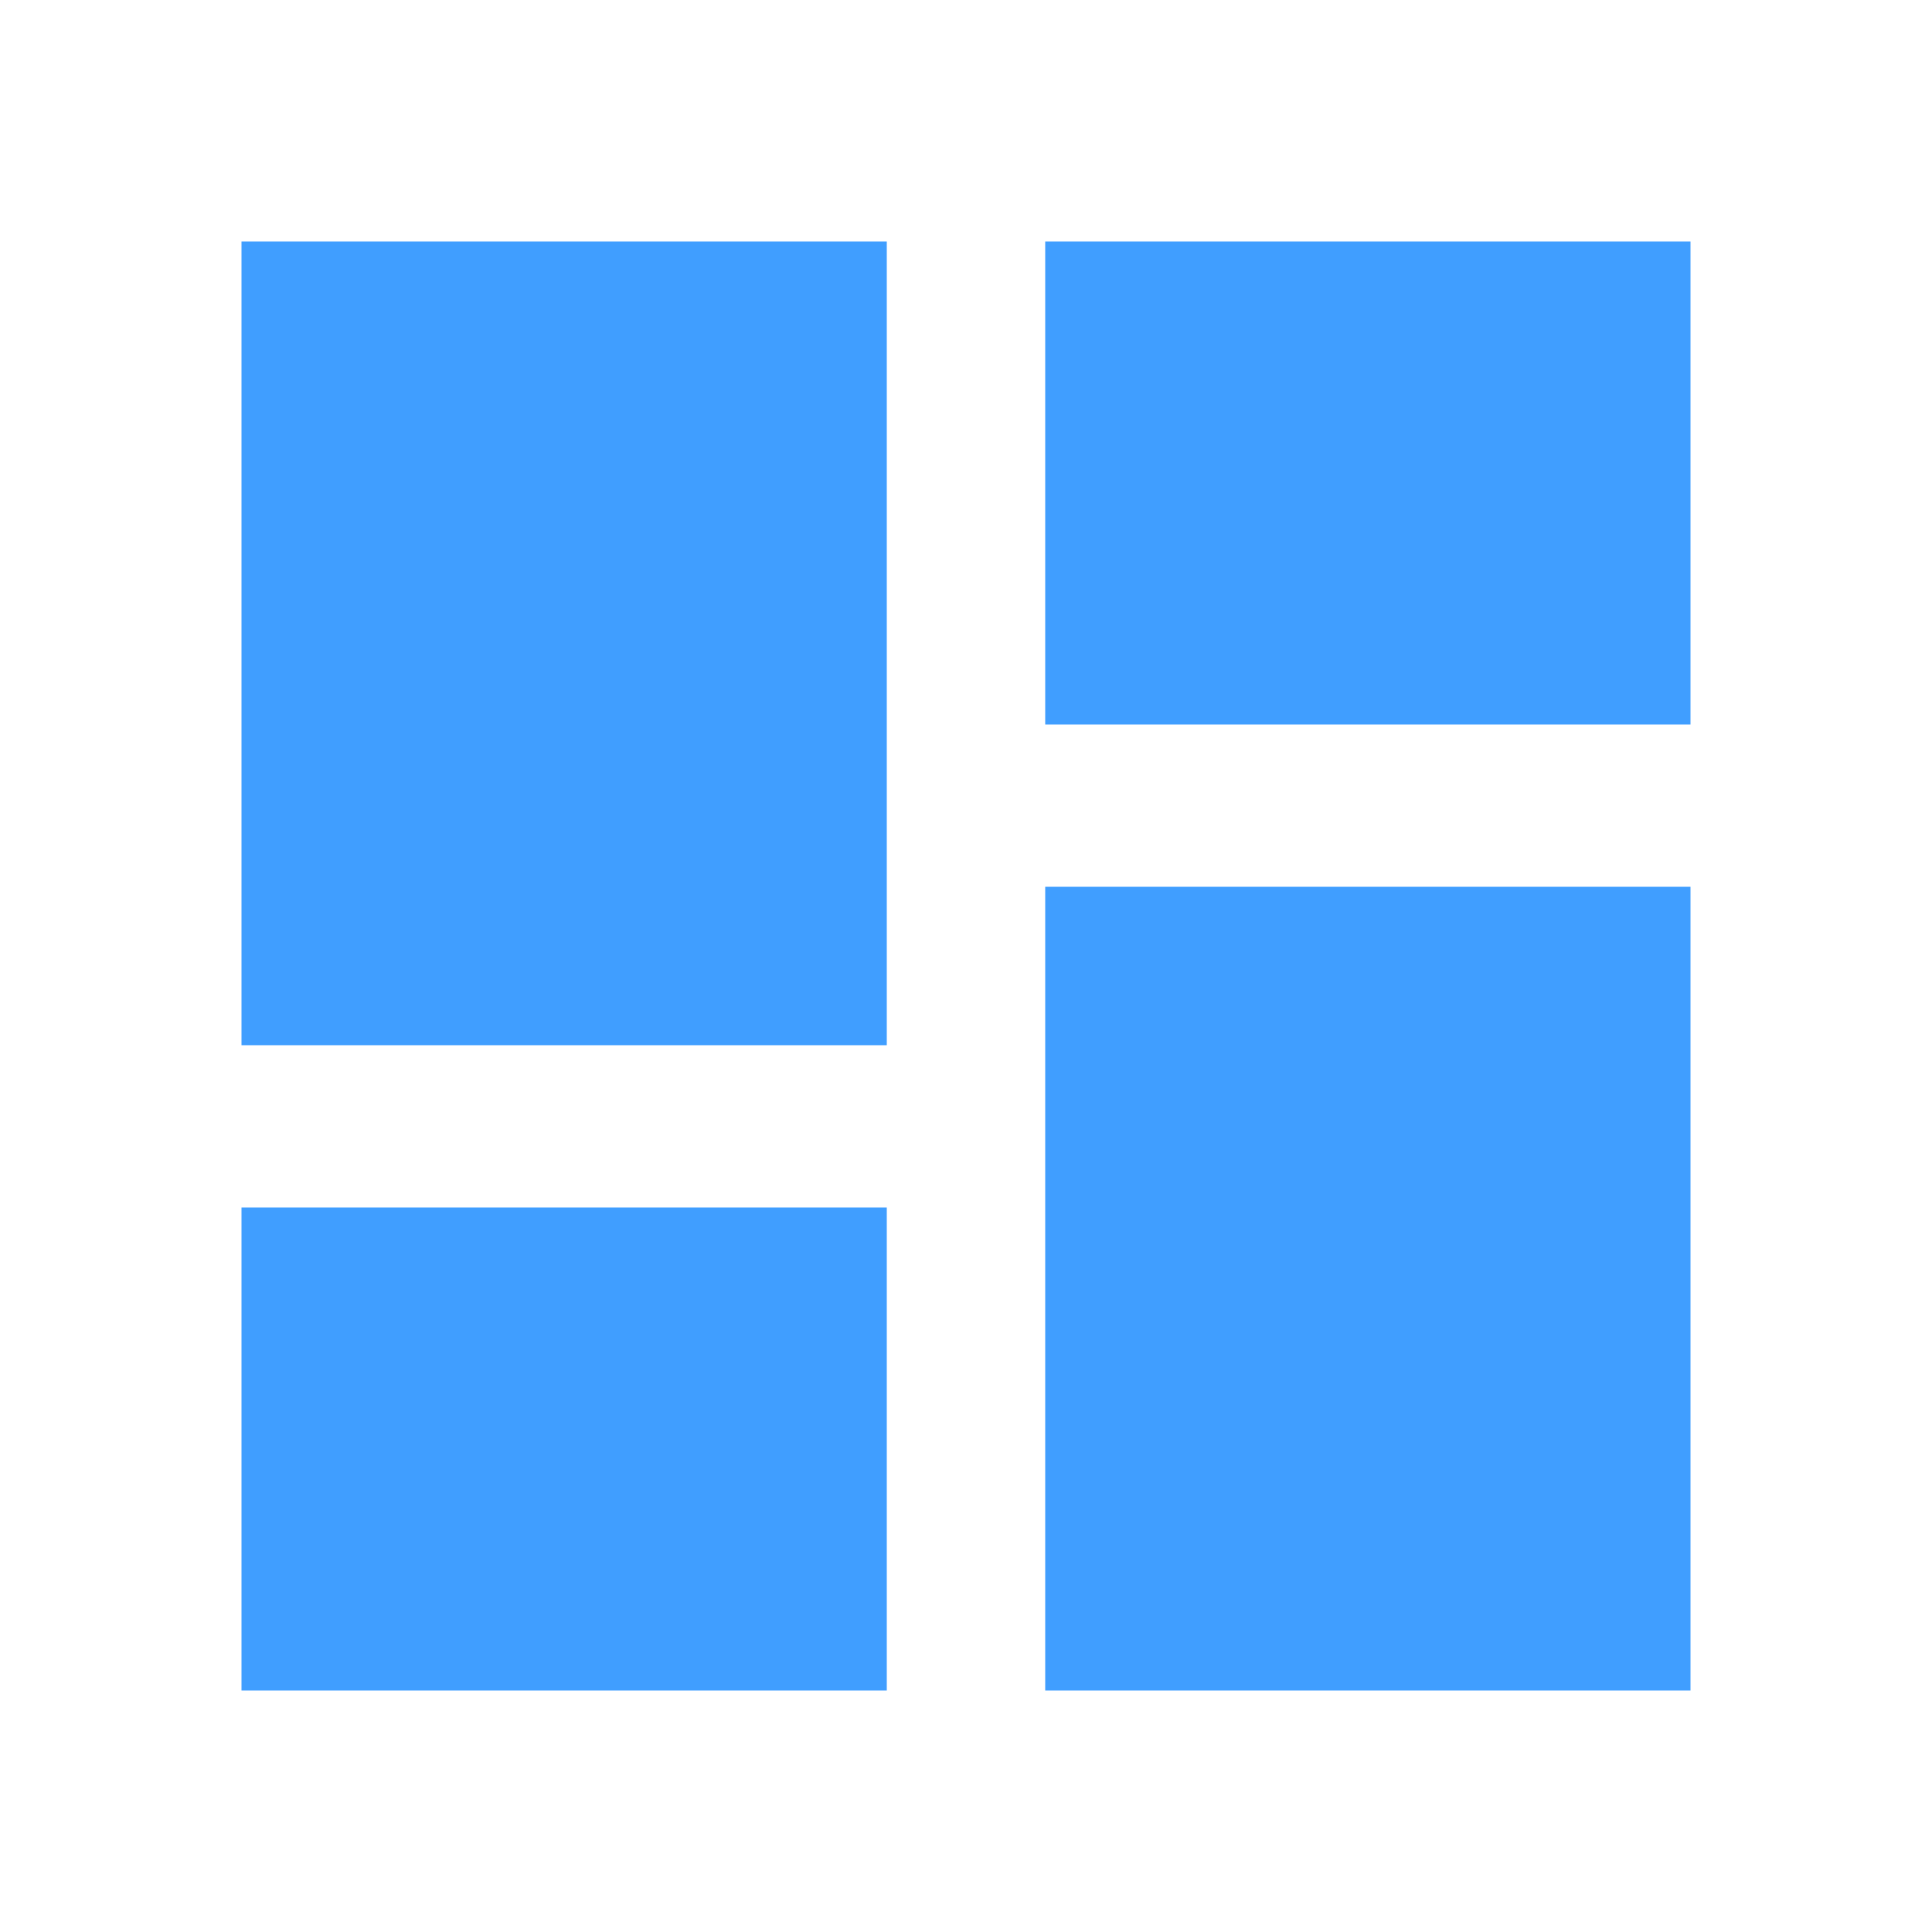
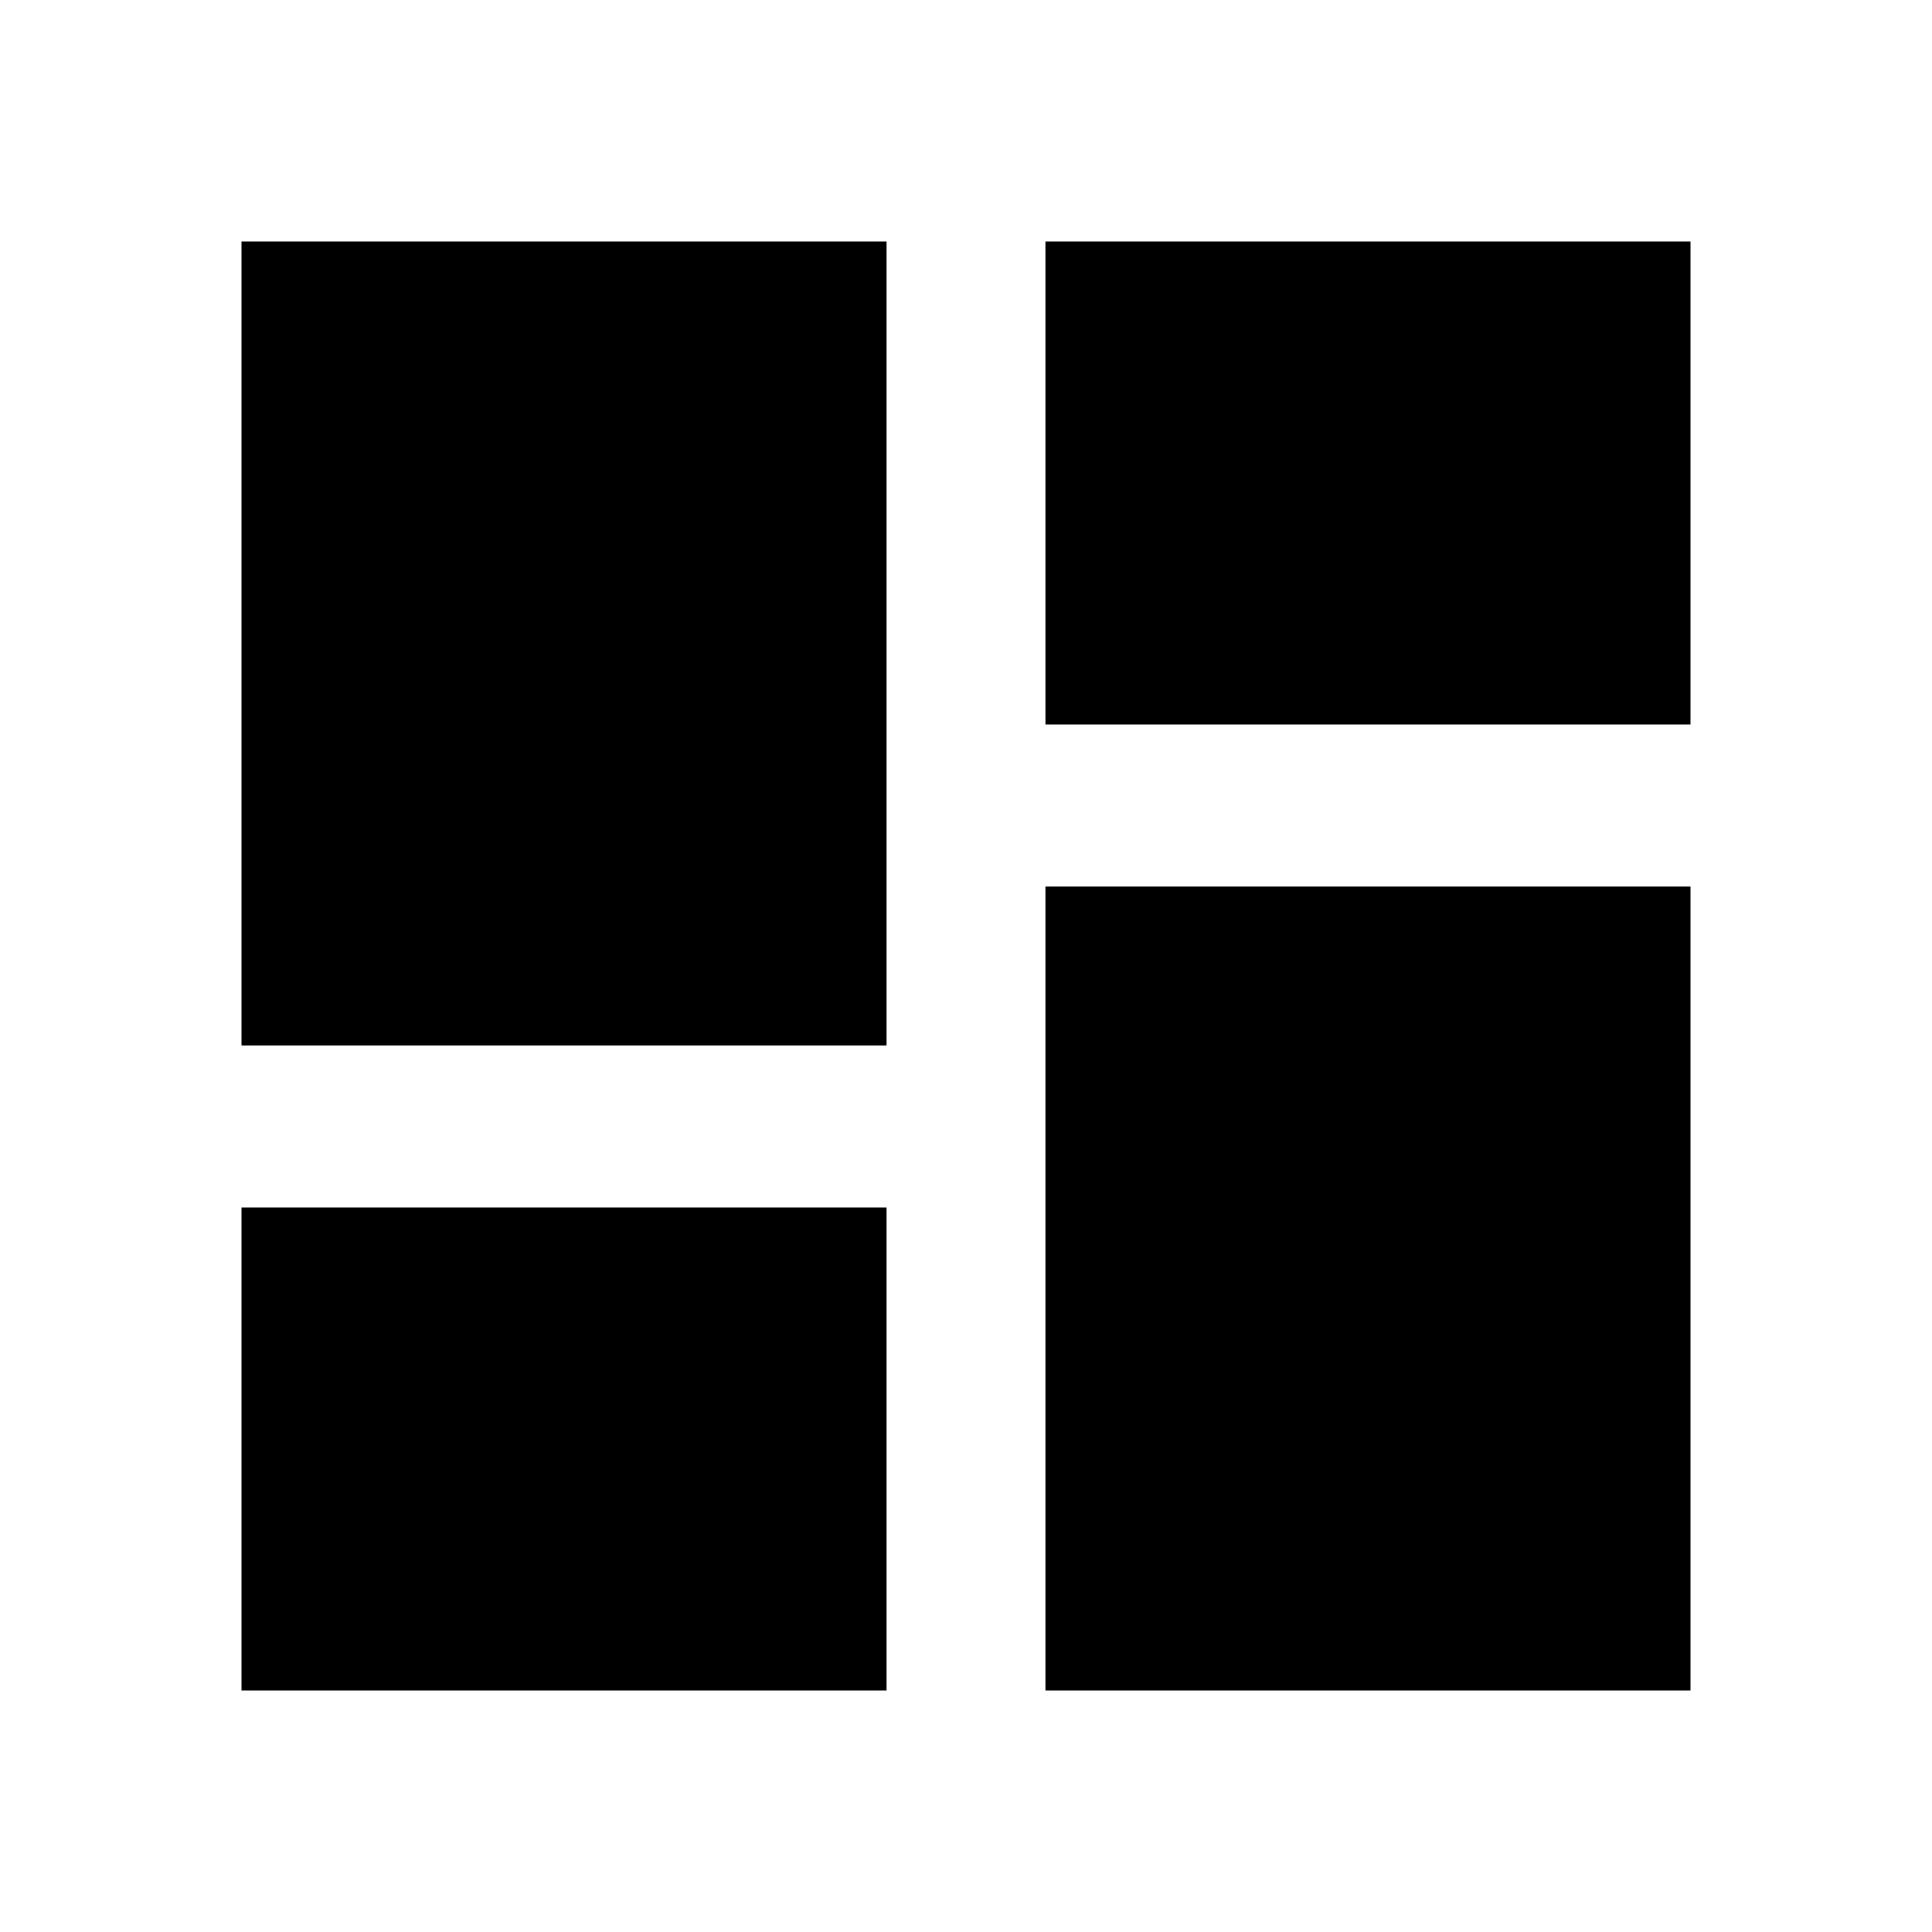
<svg xmlns="http://www.w3.org/2000/svg" class="icon" viewBox="0 0 1024 1024" version="1.1" width="200" height="200">
-   <path d="M553.984 128l342.016 0 0 256-342.016 0 0-256zM553.984 896l0-425.984 342.016 0 0 425.984-342.016 0zM128 896l0-256 342.016 0 0 256-342.016 0zM128 553.984l0-425.984 342.016 0 0 425.984-342.016 0z" fill="#409EFF" />
+   <path d="M553.984 128l342.016 0 0 256-342.016 0 0-256zM553.984 896l0-425.984 342.016 0 0 425.984-342.016 0zM128 896l0-256 342.016 0 0 256-342.016 0zM128 553.984l0-425.984 342.016 0 0 425.984-342.016 0z" />
</svg>
